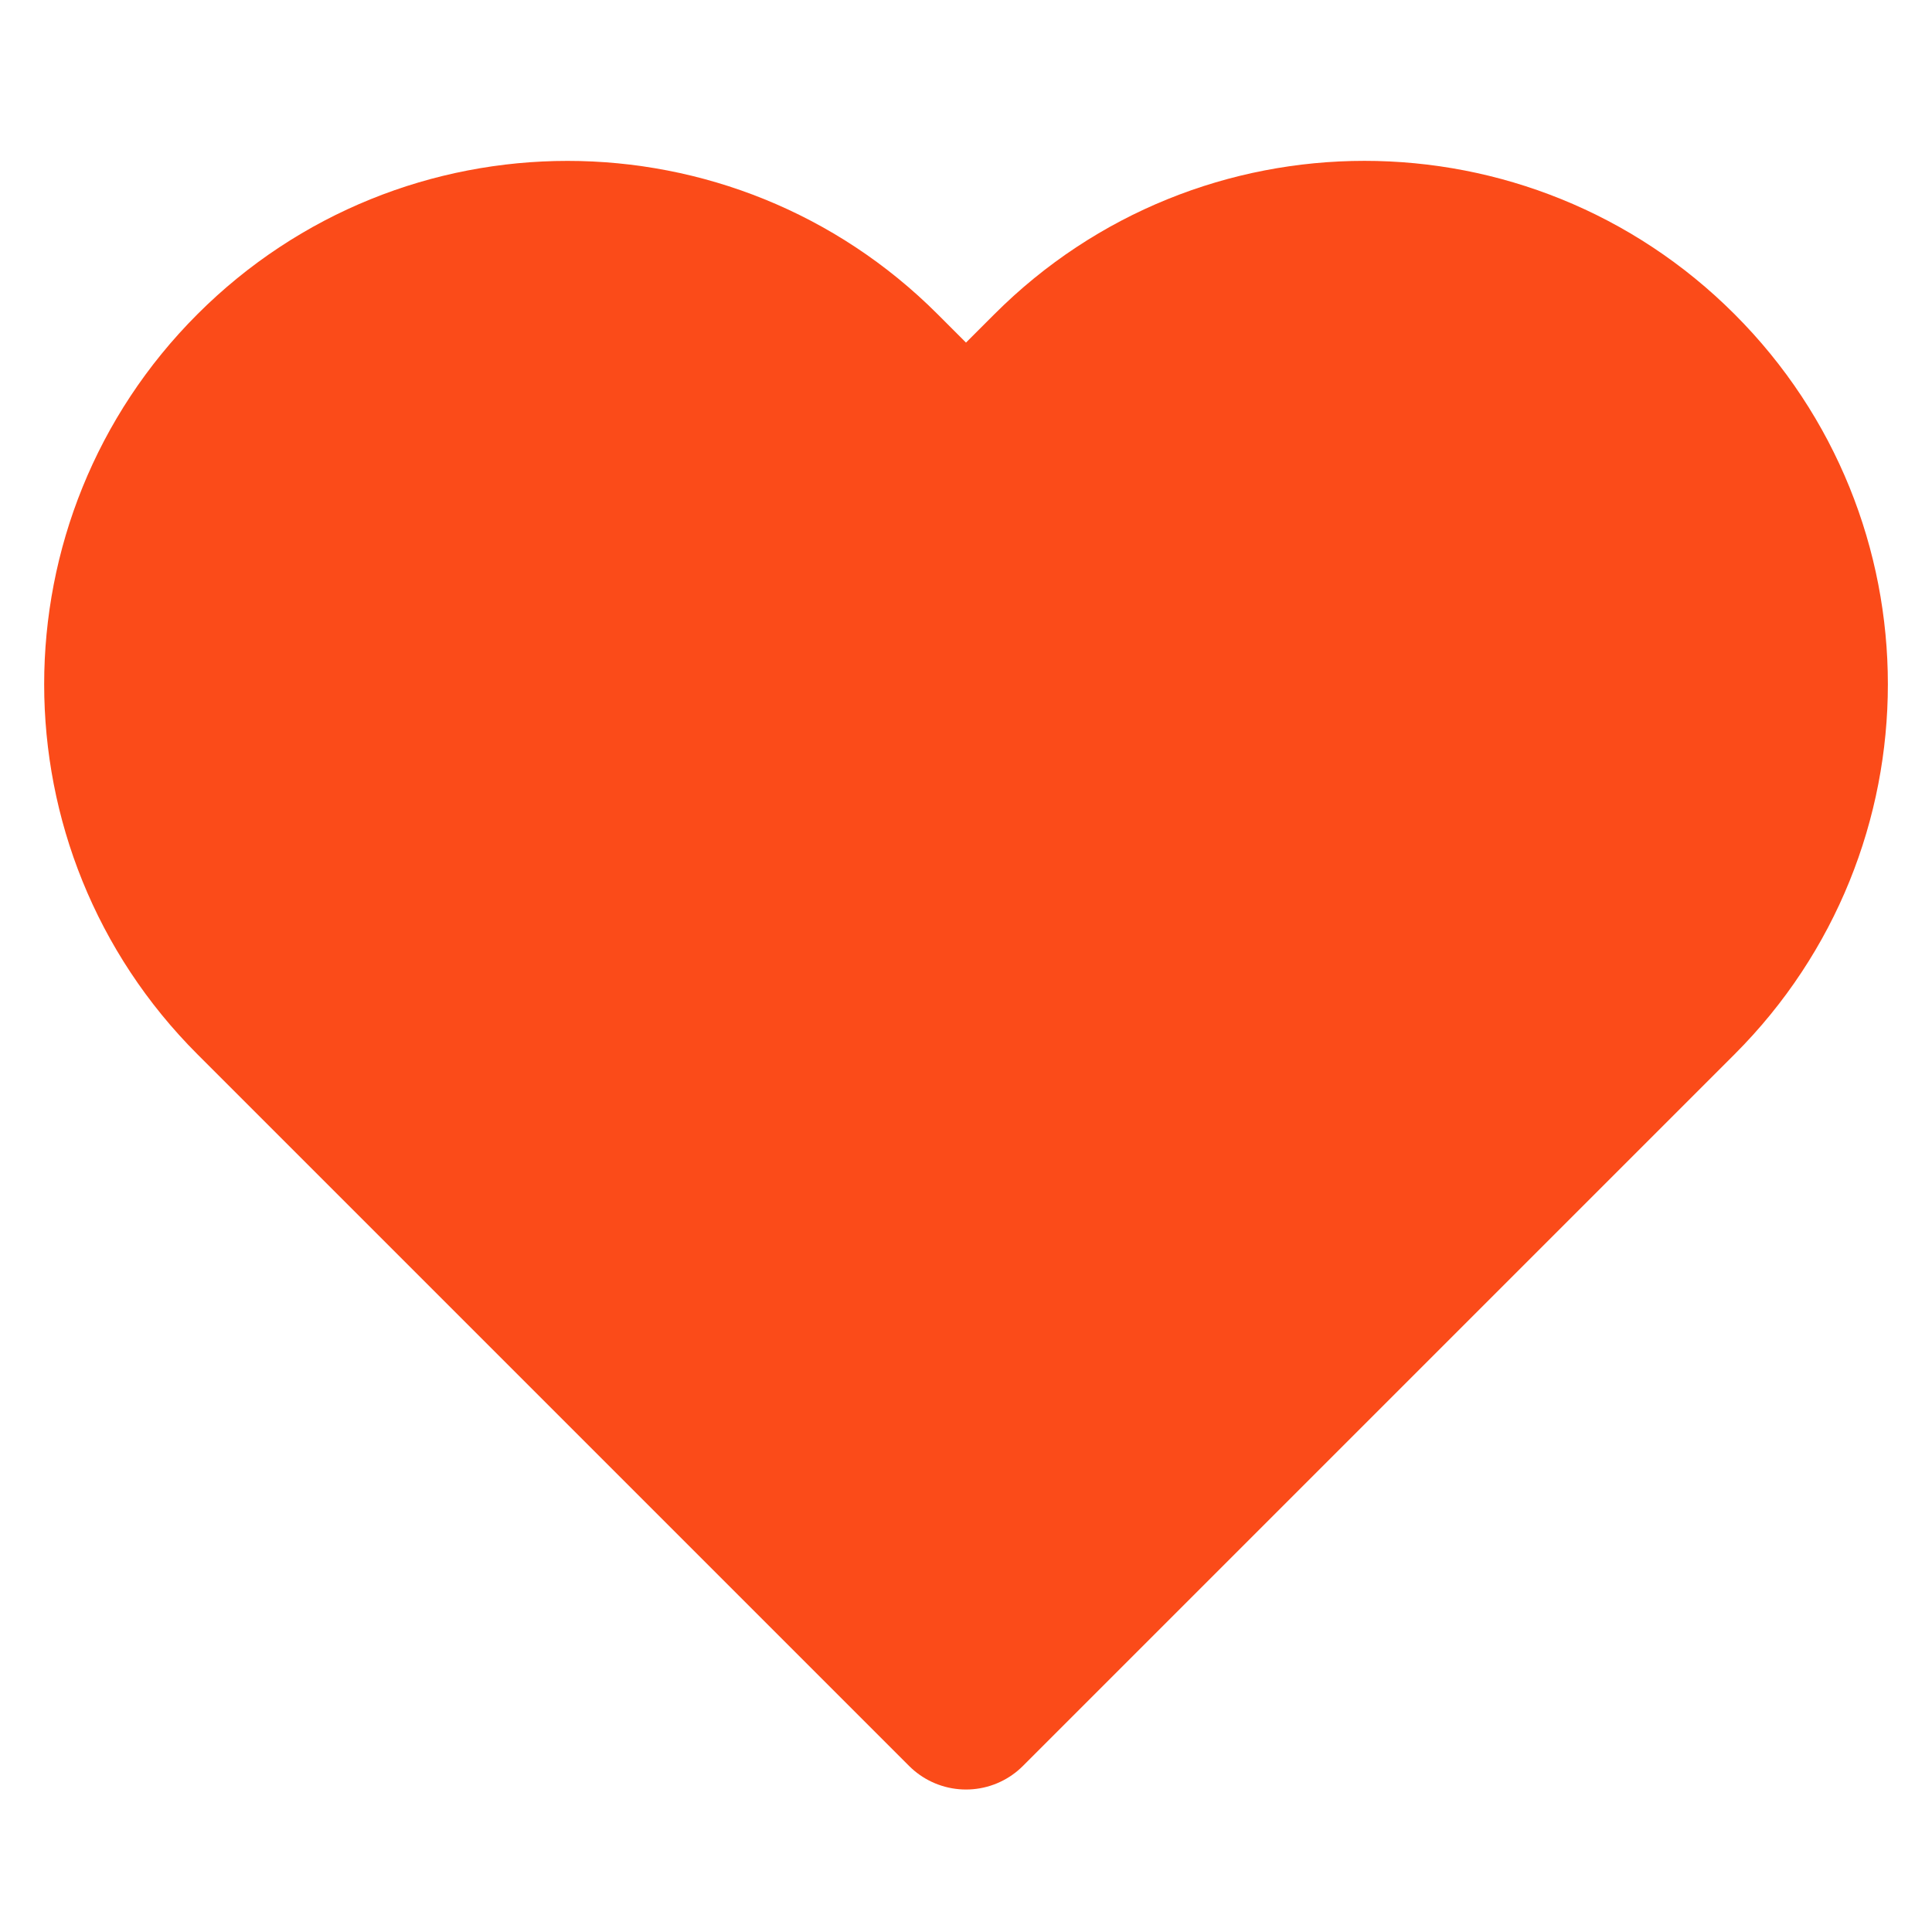
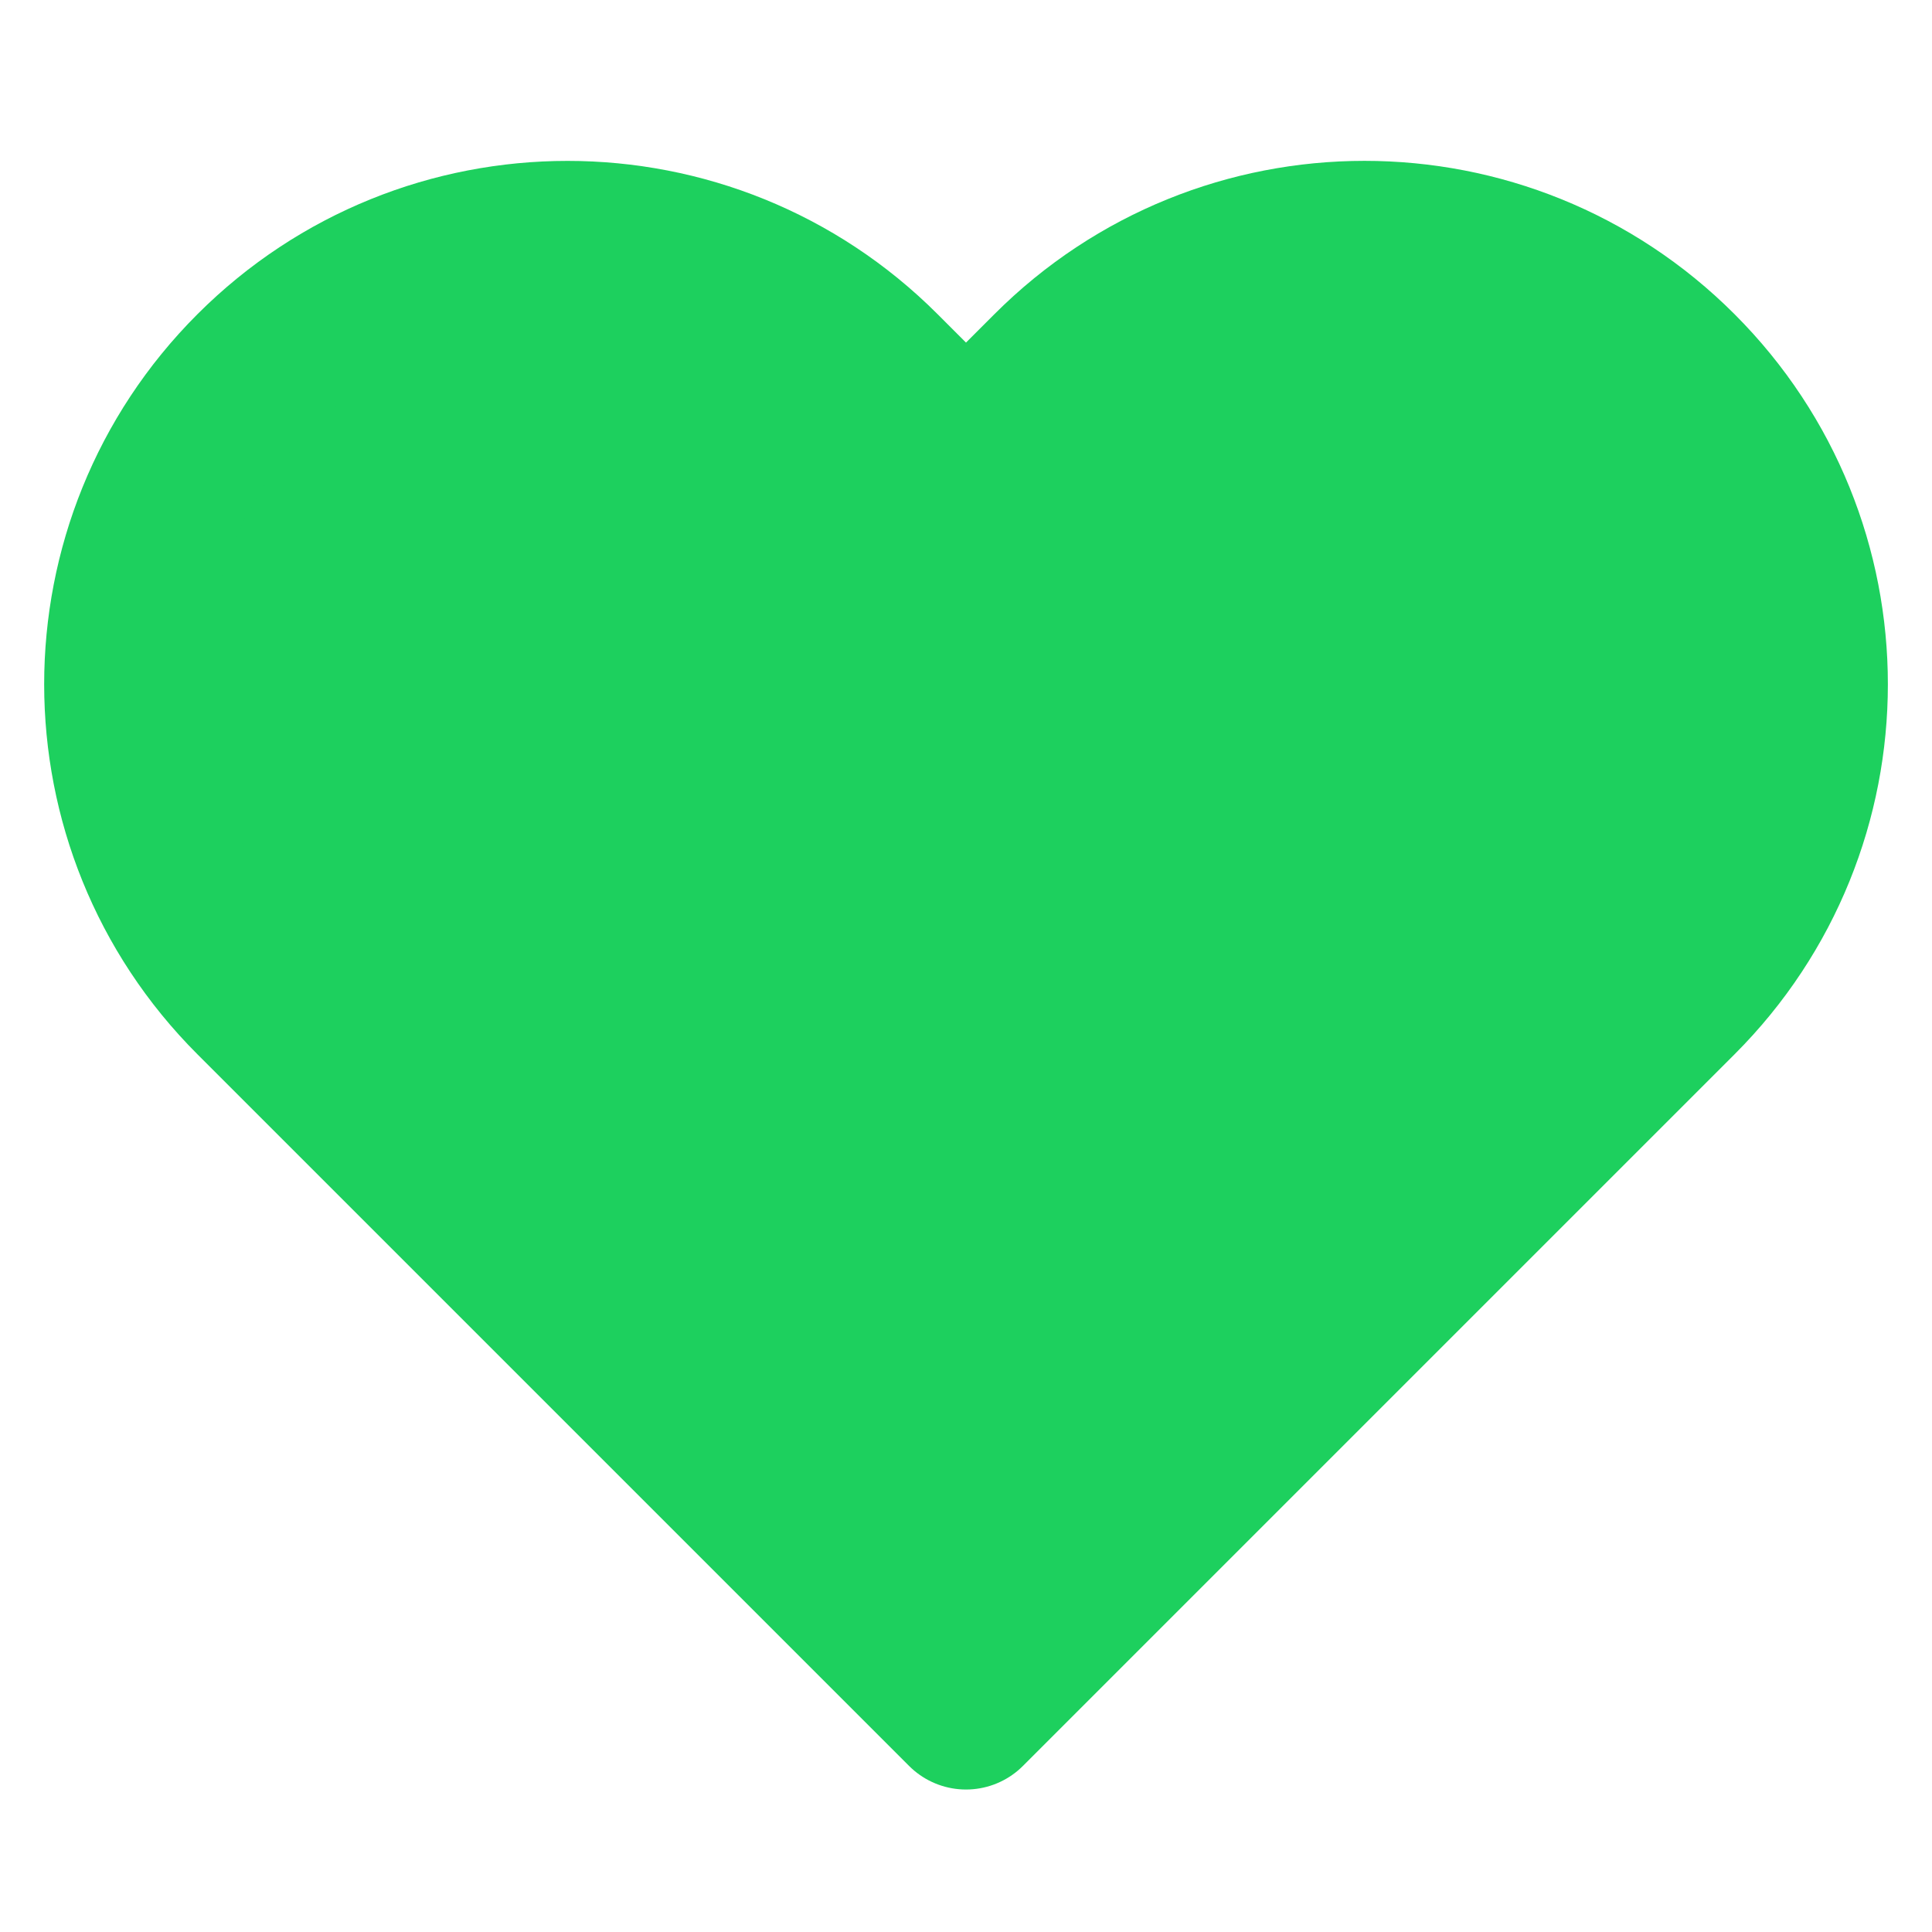
- <svg xmlns="http://www.w3.org/2000/svg" width="24" height="24" viewBox="0 0 24 24" fill="#fb4b19" stroke="#fb4b19" stroke-width="2" stroke-linecap="round" stroke-linejoin="round" class="feather feather-heart">
+ <svg xmlns="http://www.w3.org/2000/svg" width="24" height="24" viewBox="0 0 24 24" fill="#1dd05e" stroke="#1dd05e" stroke-width="2" stroke-linecap="round" stroke-linejoin="round" class="feather feather-heart">
  <path d="M20.84 4.61a5.5 5.5 0 0 0-7.78 0L12 5.67l-1.06-1.06a5.5 5.5 0 0 0-7.78 7.78l1.06 1.06L12 21.23l7.78-7.78 1.06-1.06a5.5 5.5 0 0 0 0-7.78z" />
</svg>
